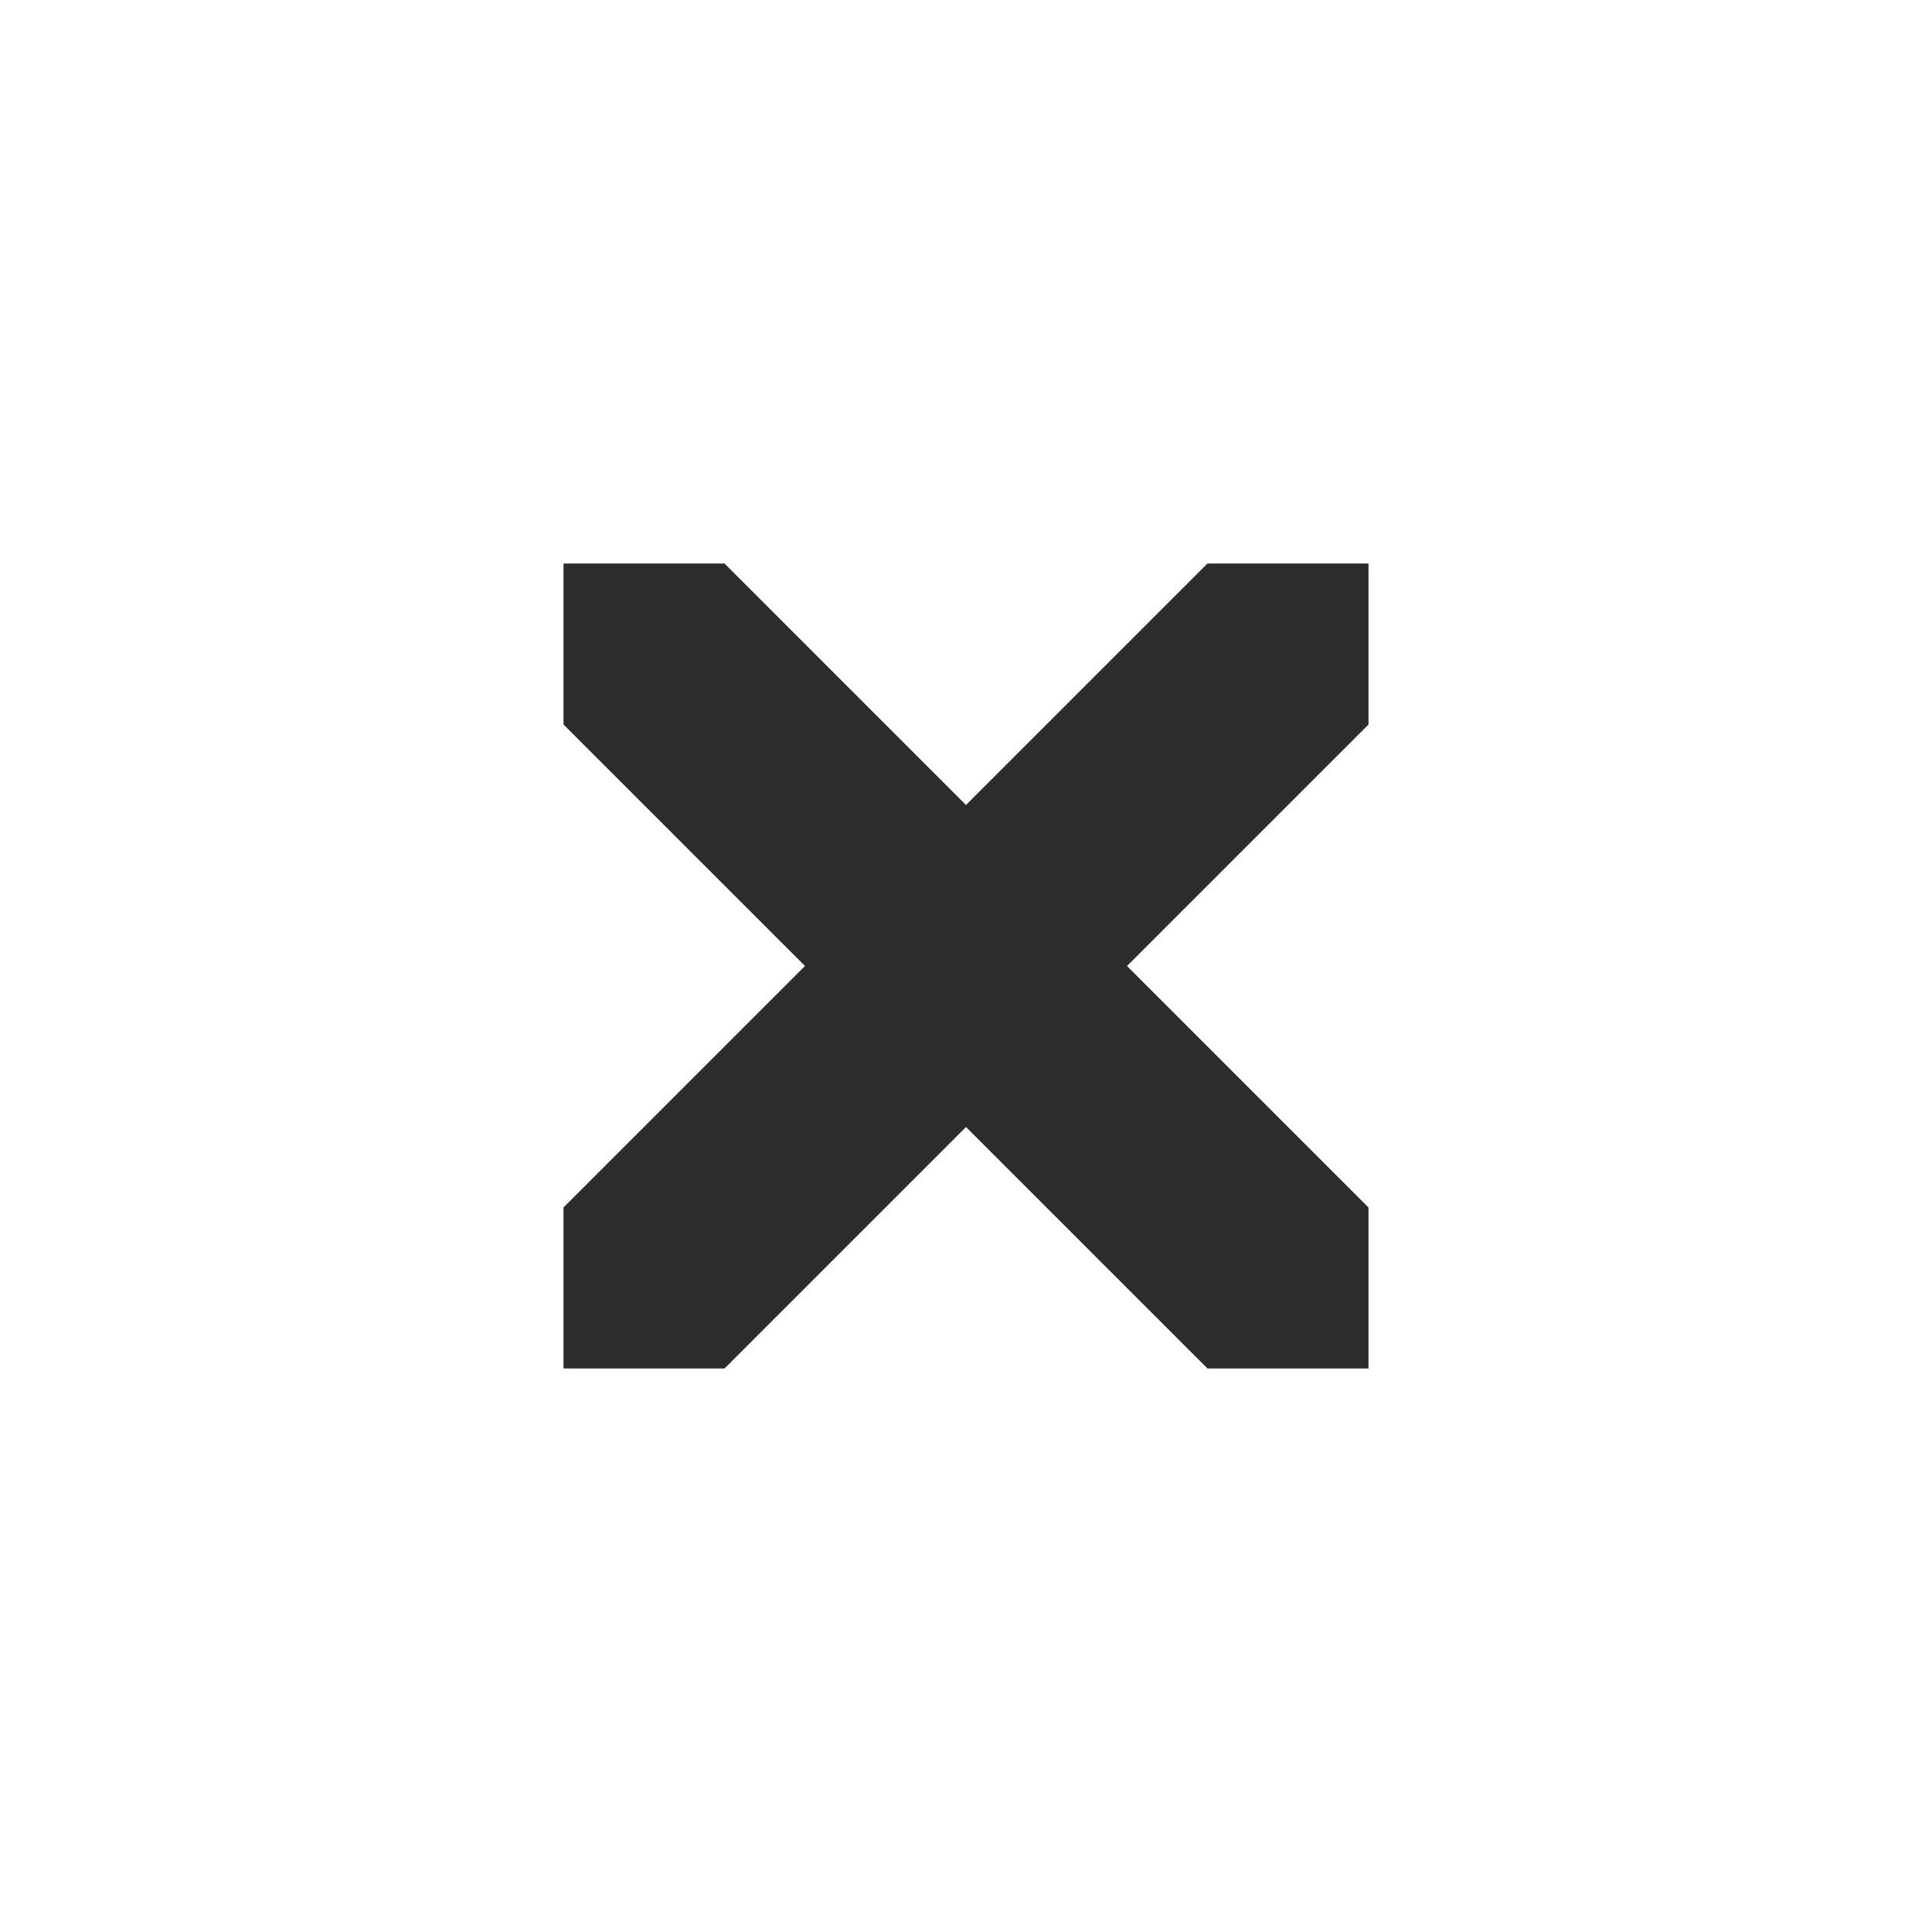
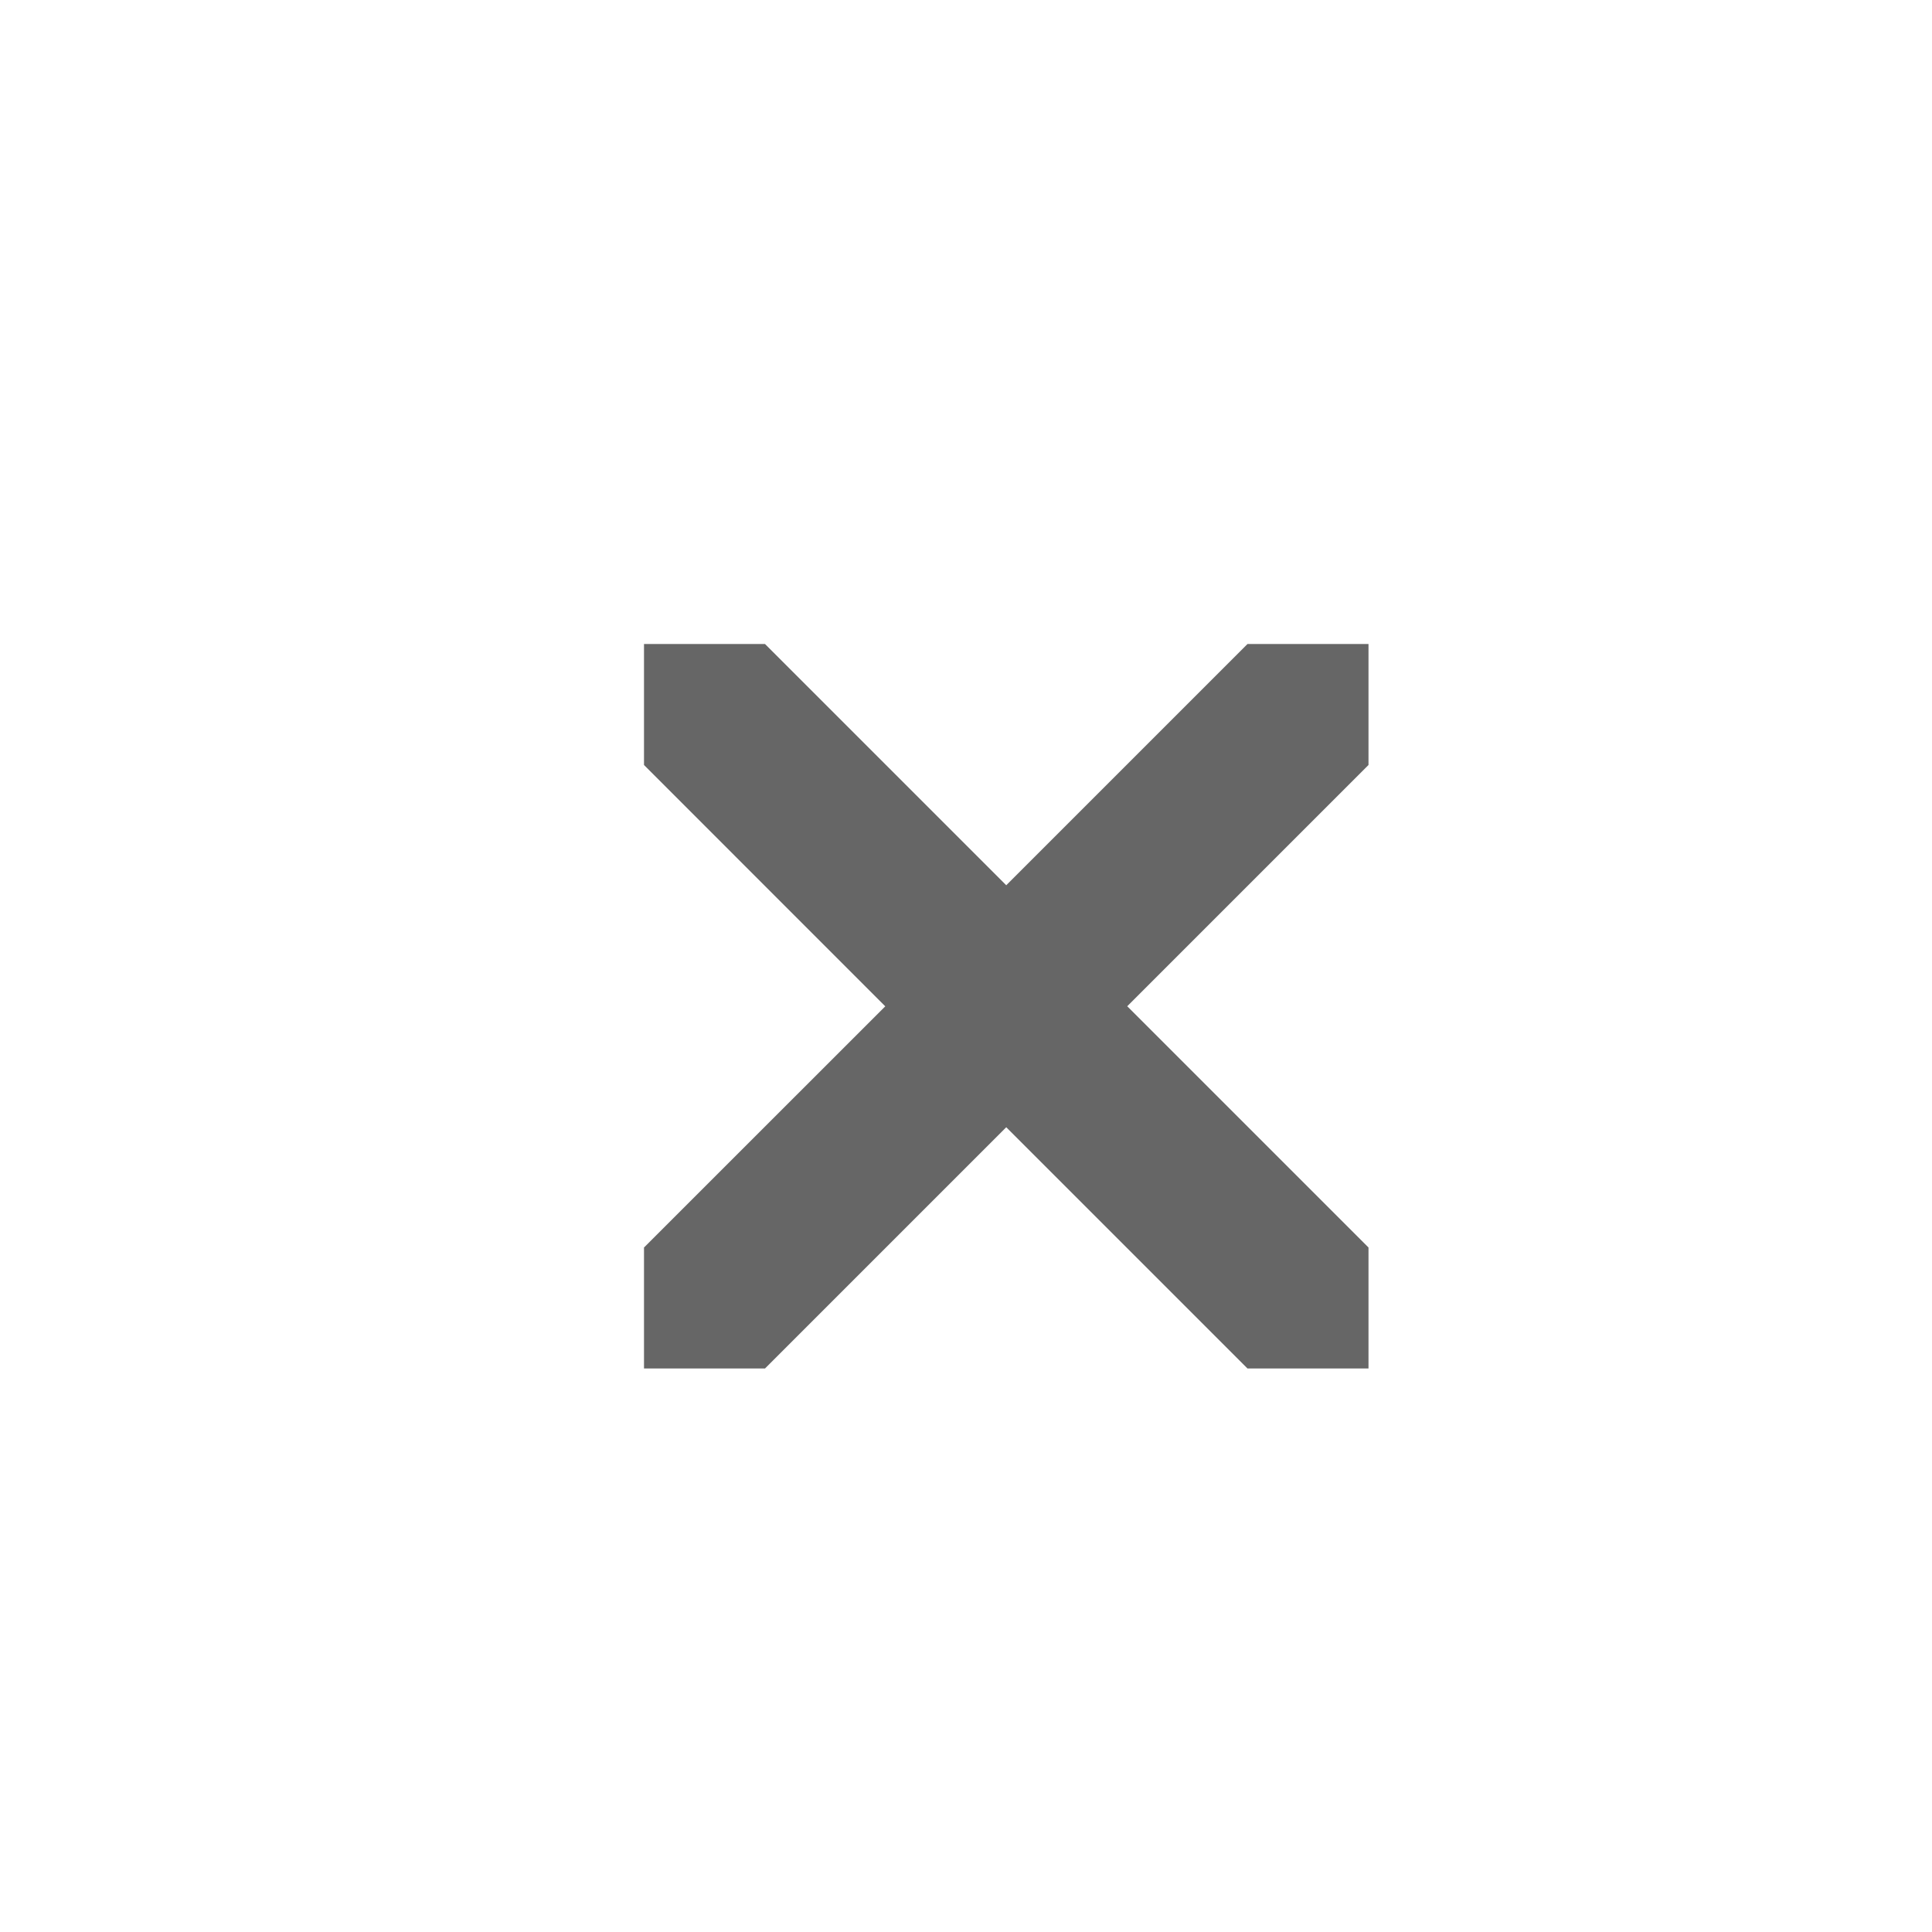
<svg xmlns="http://www.w3.org/2000/svg" width="24" height="24" id="svg11300" version="1.0" style="display:inline;enable-background:new">
  <defs id="defs3" />
  <g style="display:inline" id="layer1" transform="translate(0,-276)">
-     <path style="fill:#2c2c2c;fill-opacity:1;stroke:none" d="m 7,283 0,2 3,3 -3,3 0,2 2,0 3,-3 3,3 2,0 0,-2 -3,-3 3,-3 0,-2 -2,0 -3,3 -3,-3 z" id="path4237" />
+     <path style="font-size:medium;font-style:normal;font-variant:normal;font-weight:normal;font-stretch:normal;text-indent:0;text-align:start;text-decoration:none;line-height:normal;letter-spacing:normal;word-spacing:normal;text-transform:none;direction:ltr;block-progression:tb;writing-mode:lr-tb;text-anchor:start;baseline-shift:baseline;color:#000000;fill:#666666;fill-opacity:1;stroke:none;stroke-width:2;marker:none;visibility:visible;display:inline;overflow:visible;enable-background:accumulate;font-family:Sans;-inkscape-font-specification:Sans" d="M 9.503,284 8,284 l 0,1.503 2.997,2.998 L 8,291.497 8,293 9.503,293 12.5,290.003 15.497,293 17,293 17,291.497 14.003,288.5 17,285.503 17,284 15.497,284 12.5,286.997 z" id="path4167-4-4" />
  </g>
</svg>
